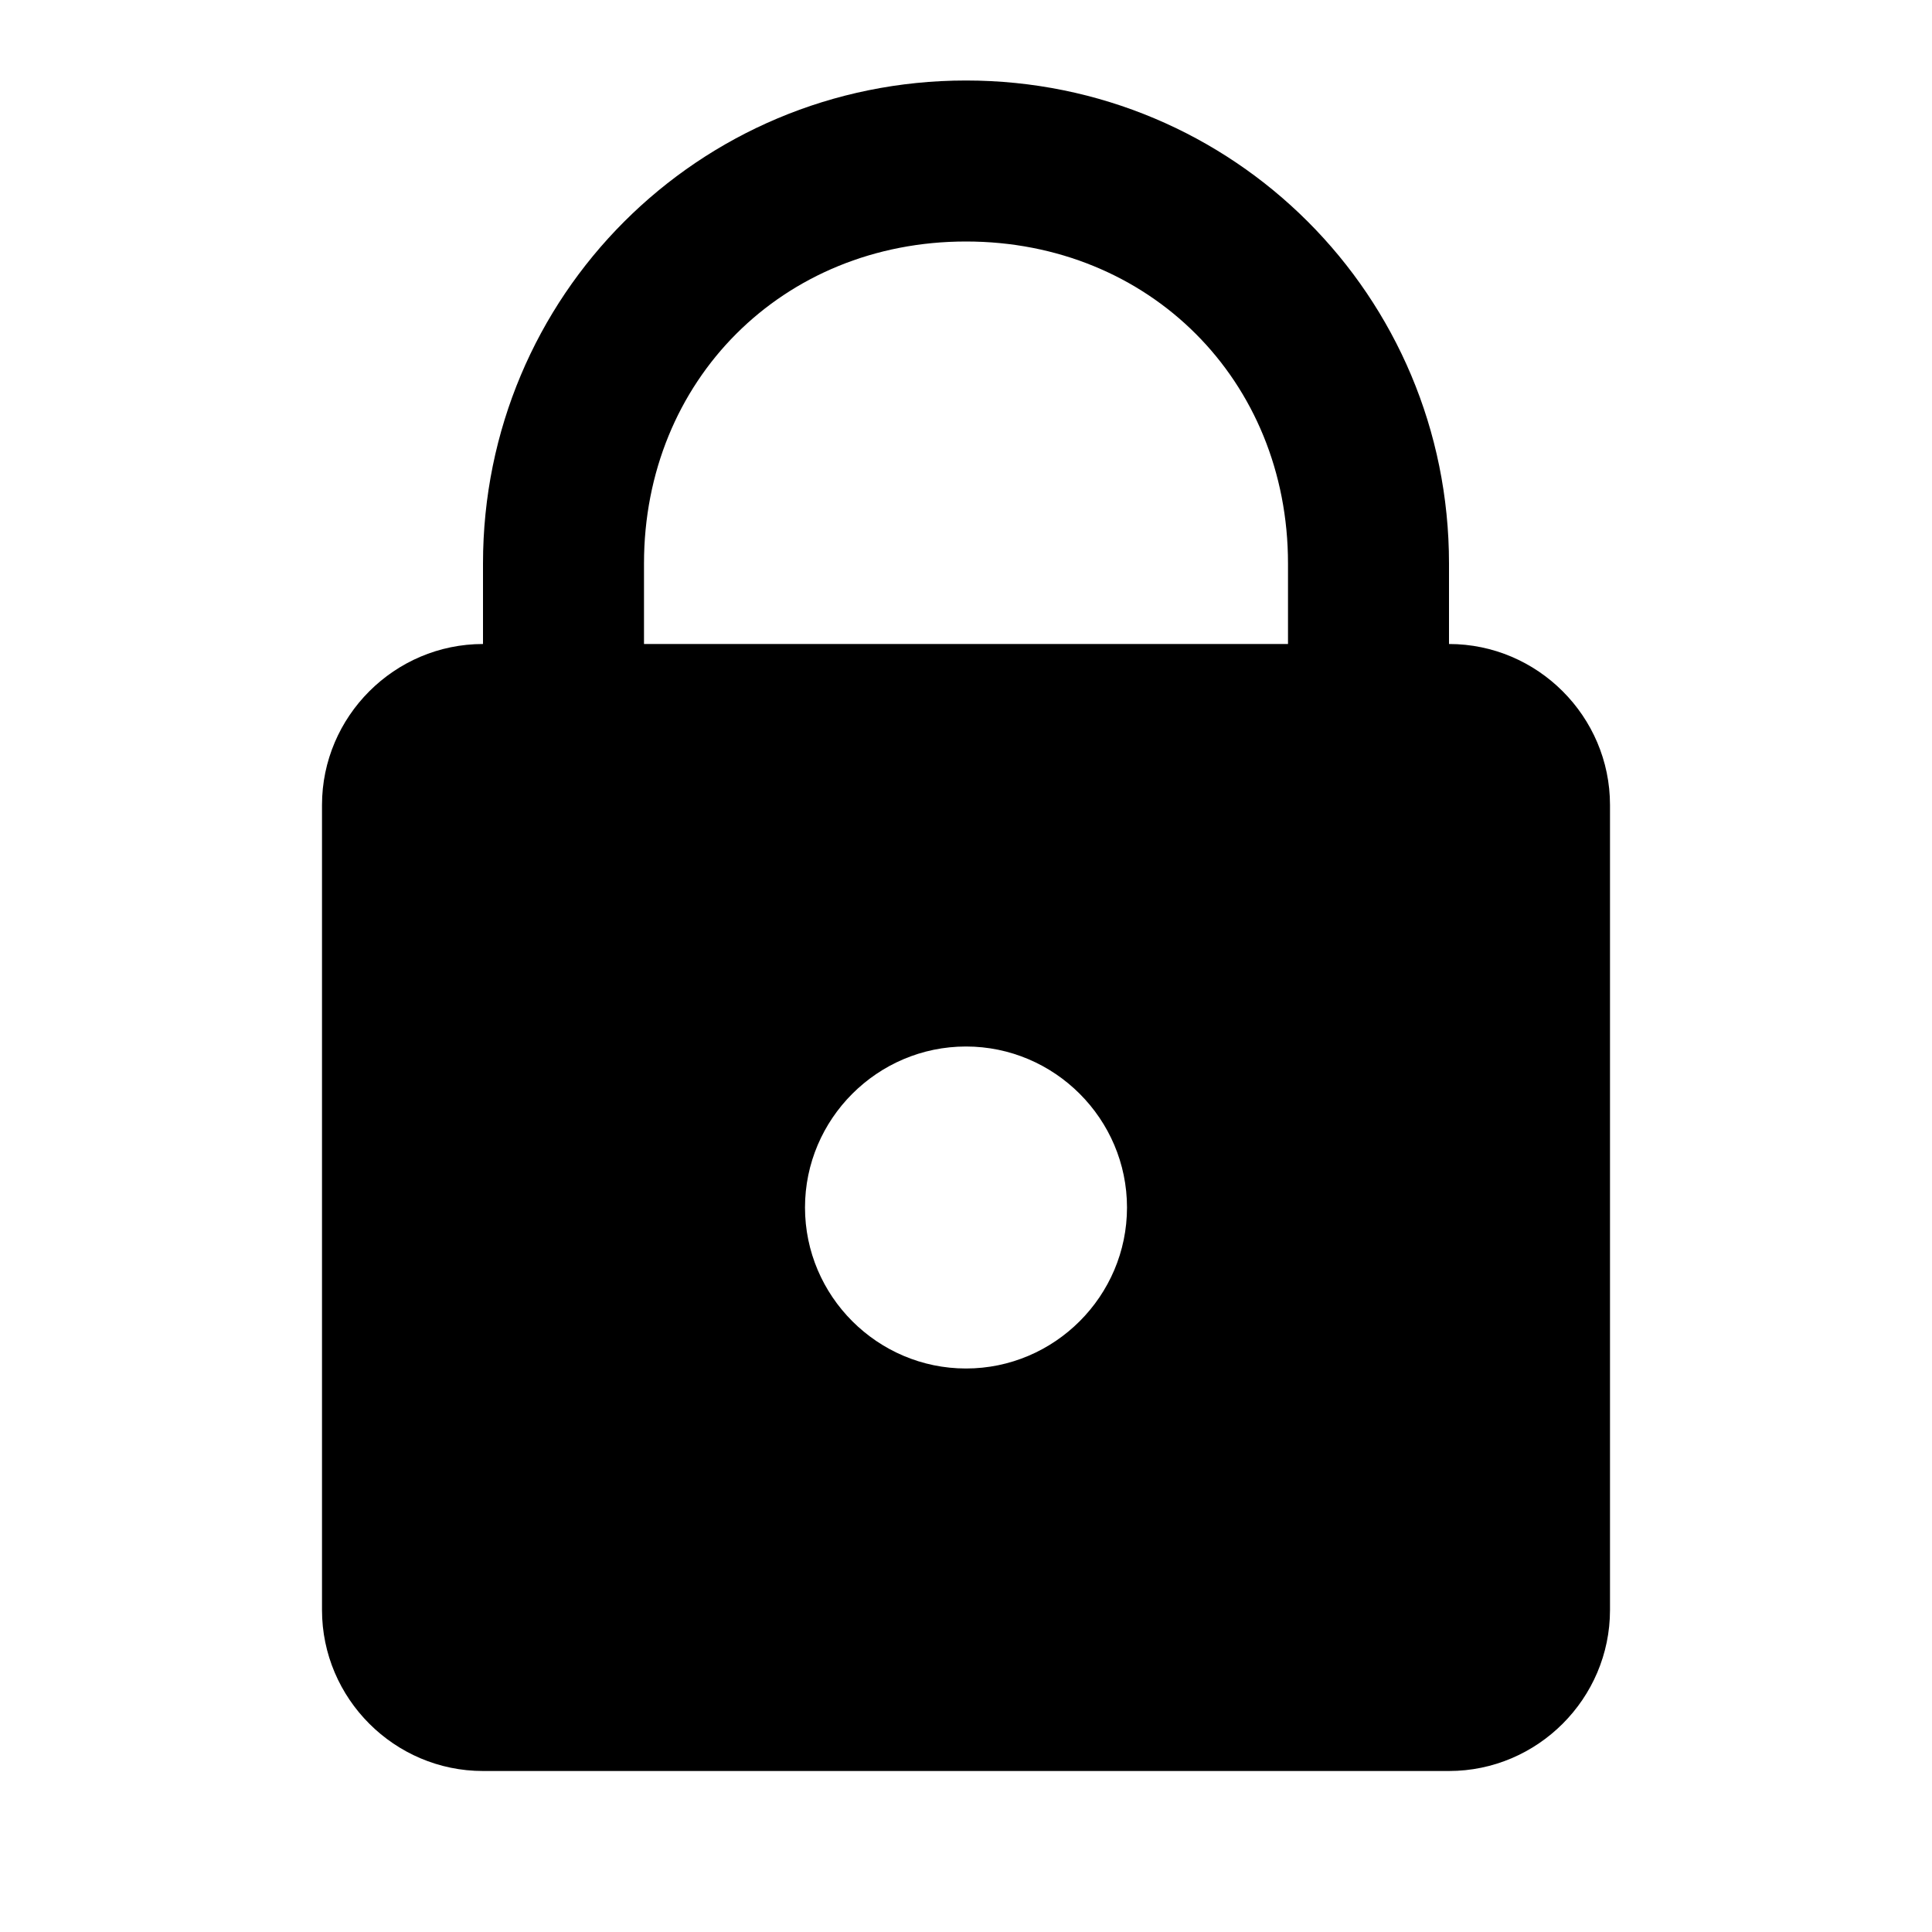
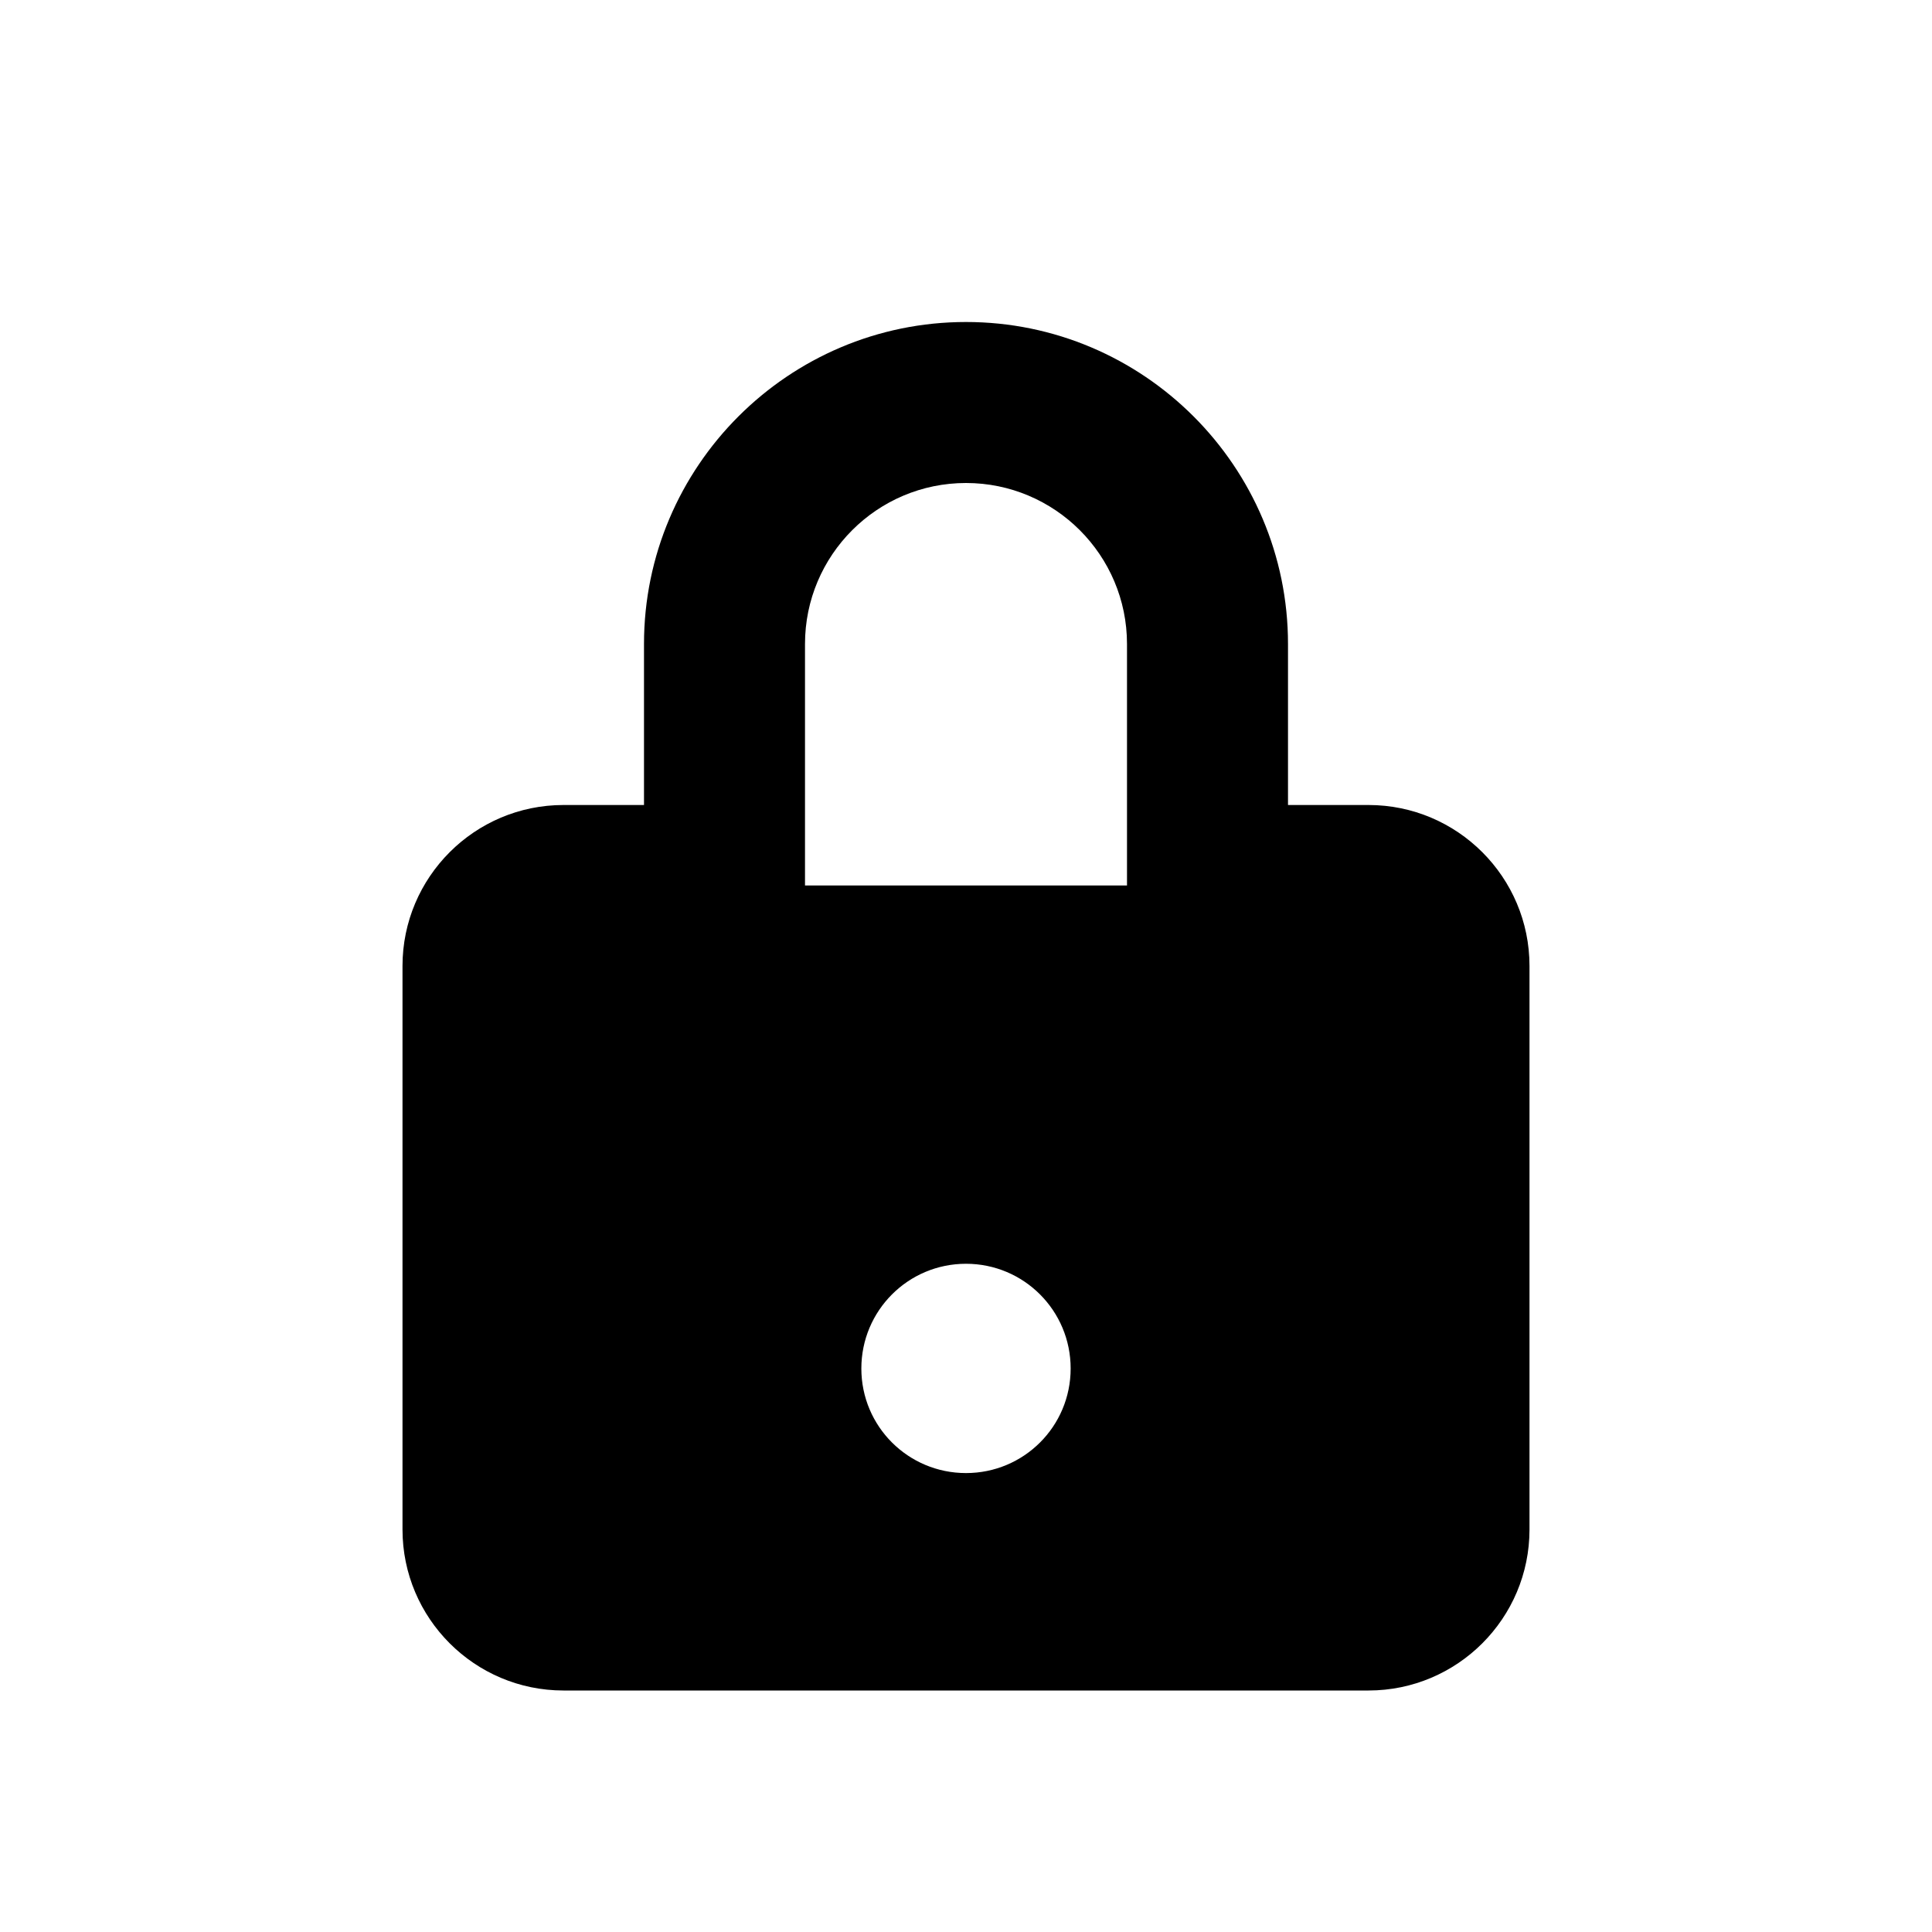
- <svg xmlns="http://www.w3.org/2000/svg" viewBox="0 0 24 24" width="24px" height="24px">
-   <path d="M 12 1 C 8.676 1 6 3.676 6 7 L 6 8 C 4.9 8 4 8.9 4 10 L 4 20 C 4 21.1 4.9 22 6 22 L 18 22 C 19.1 22 20 21.1 20 20 L 20 10 C 20 8.9 19.1 8 18 8 L 18 7 C 18 3.676 15.324 1 12 1 z M 12 3 C 14.276 3 16 4.724 16 7 L 16 8 L 8 8 L 8 7 C 8 4.724 9.724 3 12 3 z M 12 13 C 13.1 13 14 13.9 14 15 C 14 16.1 13.1 17 12 17 C 10.9 17 10 16.1 10 15 C 10 13.9 10.9 13 12 13 z" />
+ <svg xmlns="http://www.w3.org/2000/svg" fill="#000000" width="800px" height="800px" viewBox="0 0 24 24" version="1.2" baseProfile="tiny">
+   <path d="M17 10h-1v-2c0-2.205-1.794-4-4-4s-4 1.795-4 4v2h-1c-1.103 0-2 .896-2 2v7c0 1.104.897 2 2 2h10c1.103 0 2-.896 2-2v-7c0-1.104-.897-2-2-2zm-5 8.299c-.719 0-1.3-.58-1.3-1.299s.581-1.301 1.3-1.301 1.3.582 1.3 1.301-.581 1.299-1.3 1.299zm2-7.299h-4v-3c0-1.104.897-2 2-2s2 .896 2 2v3z" />
</svg>
